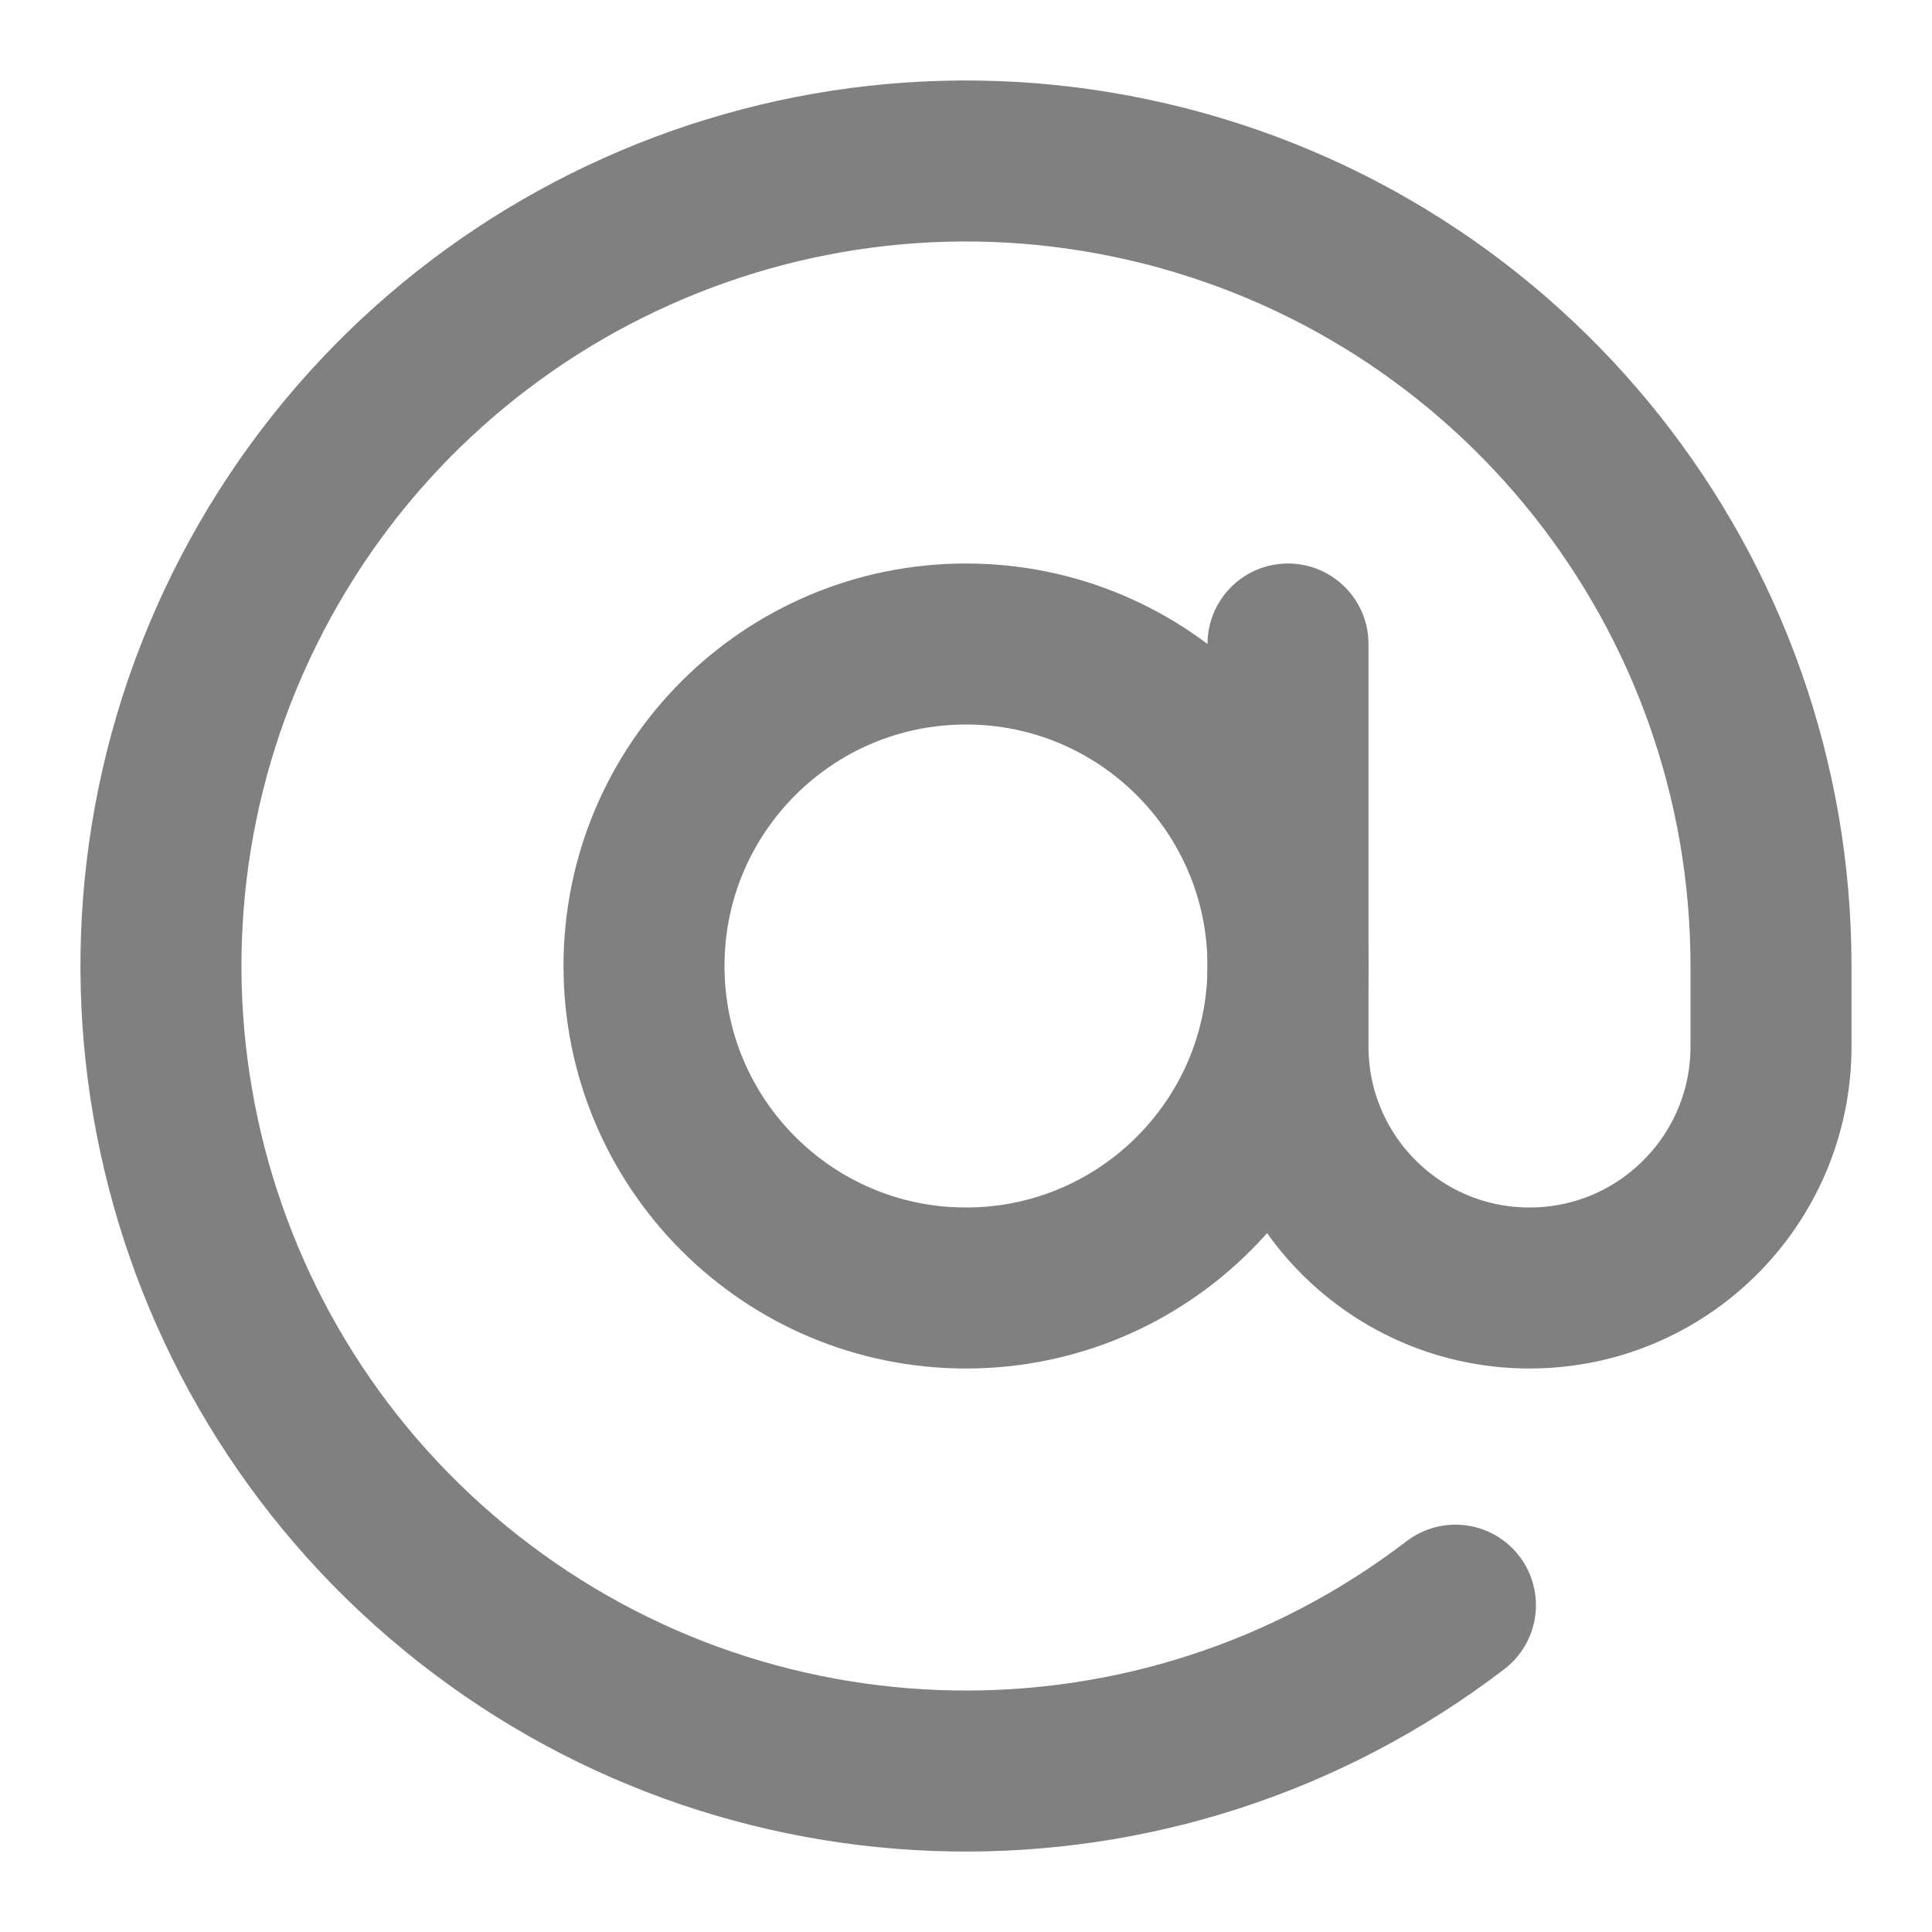
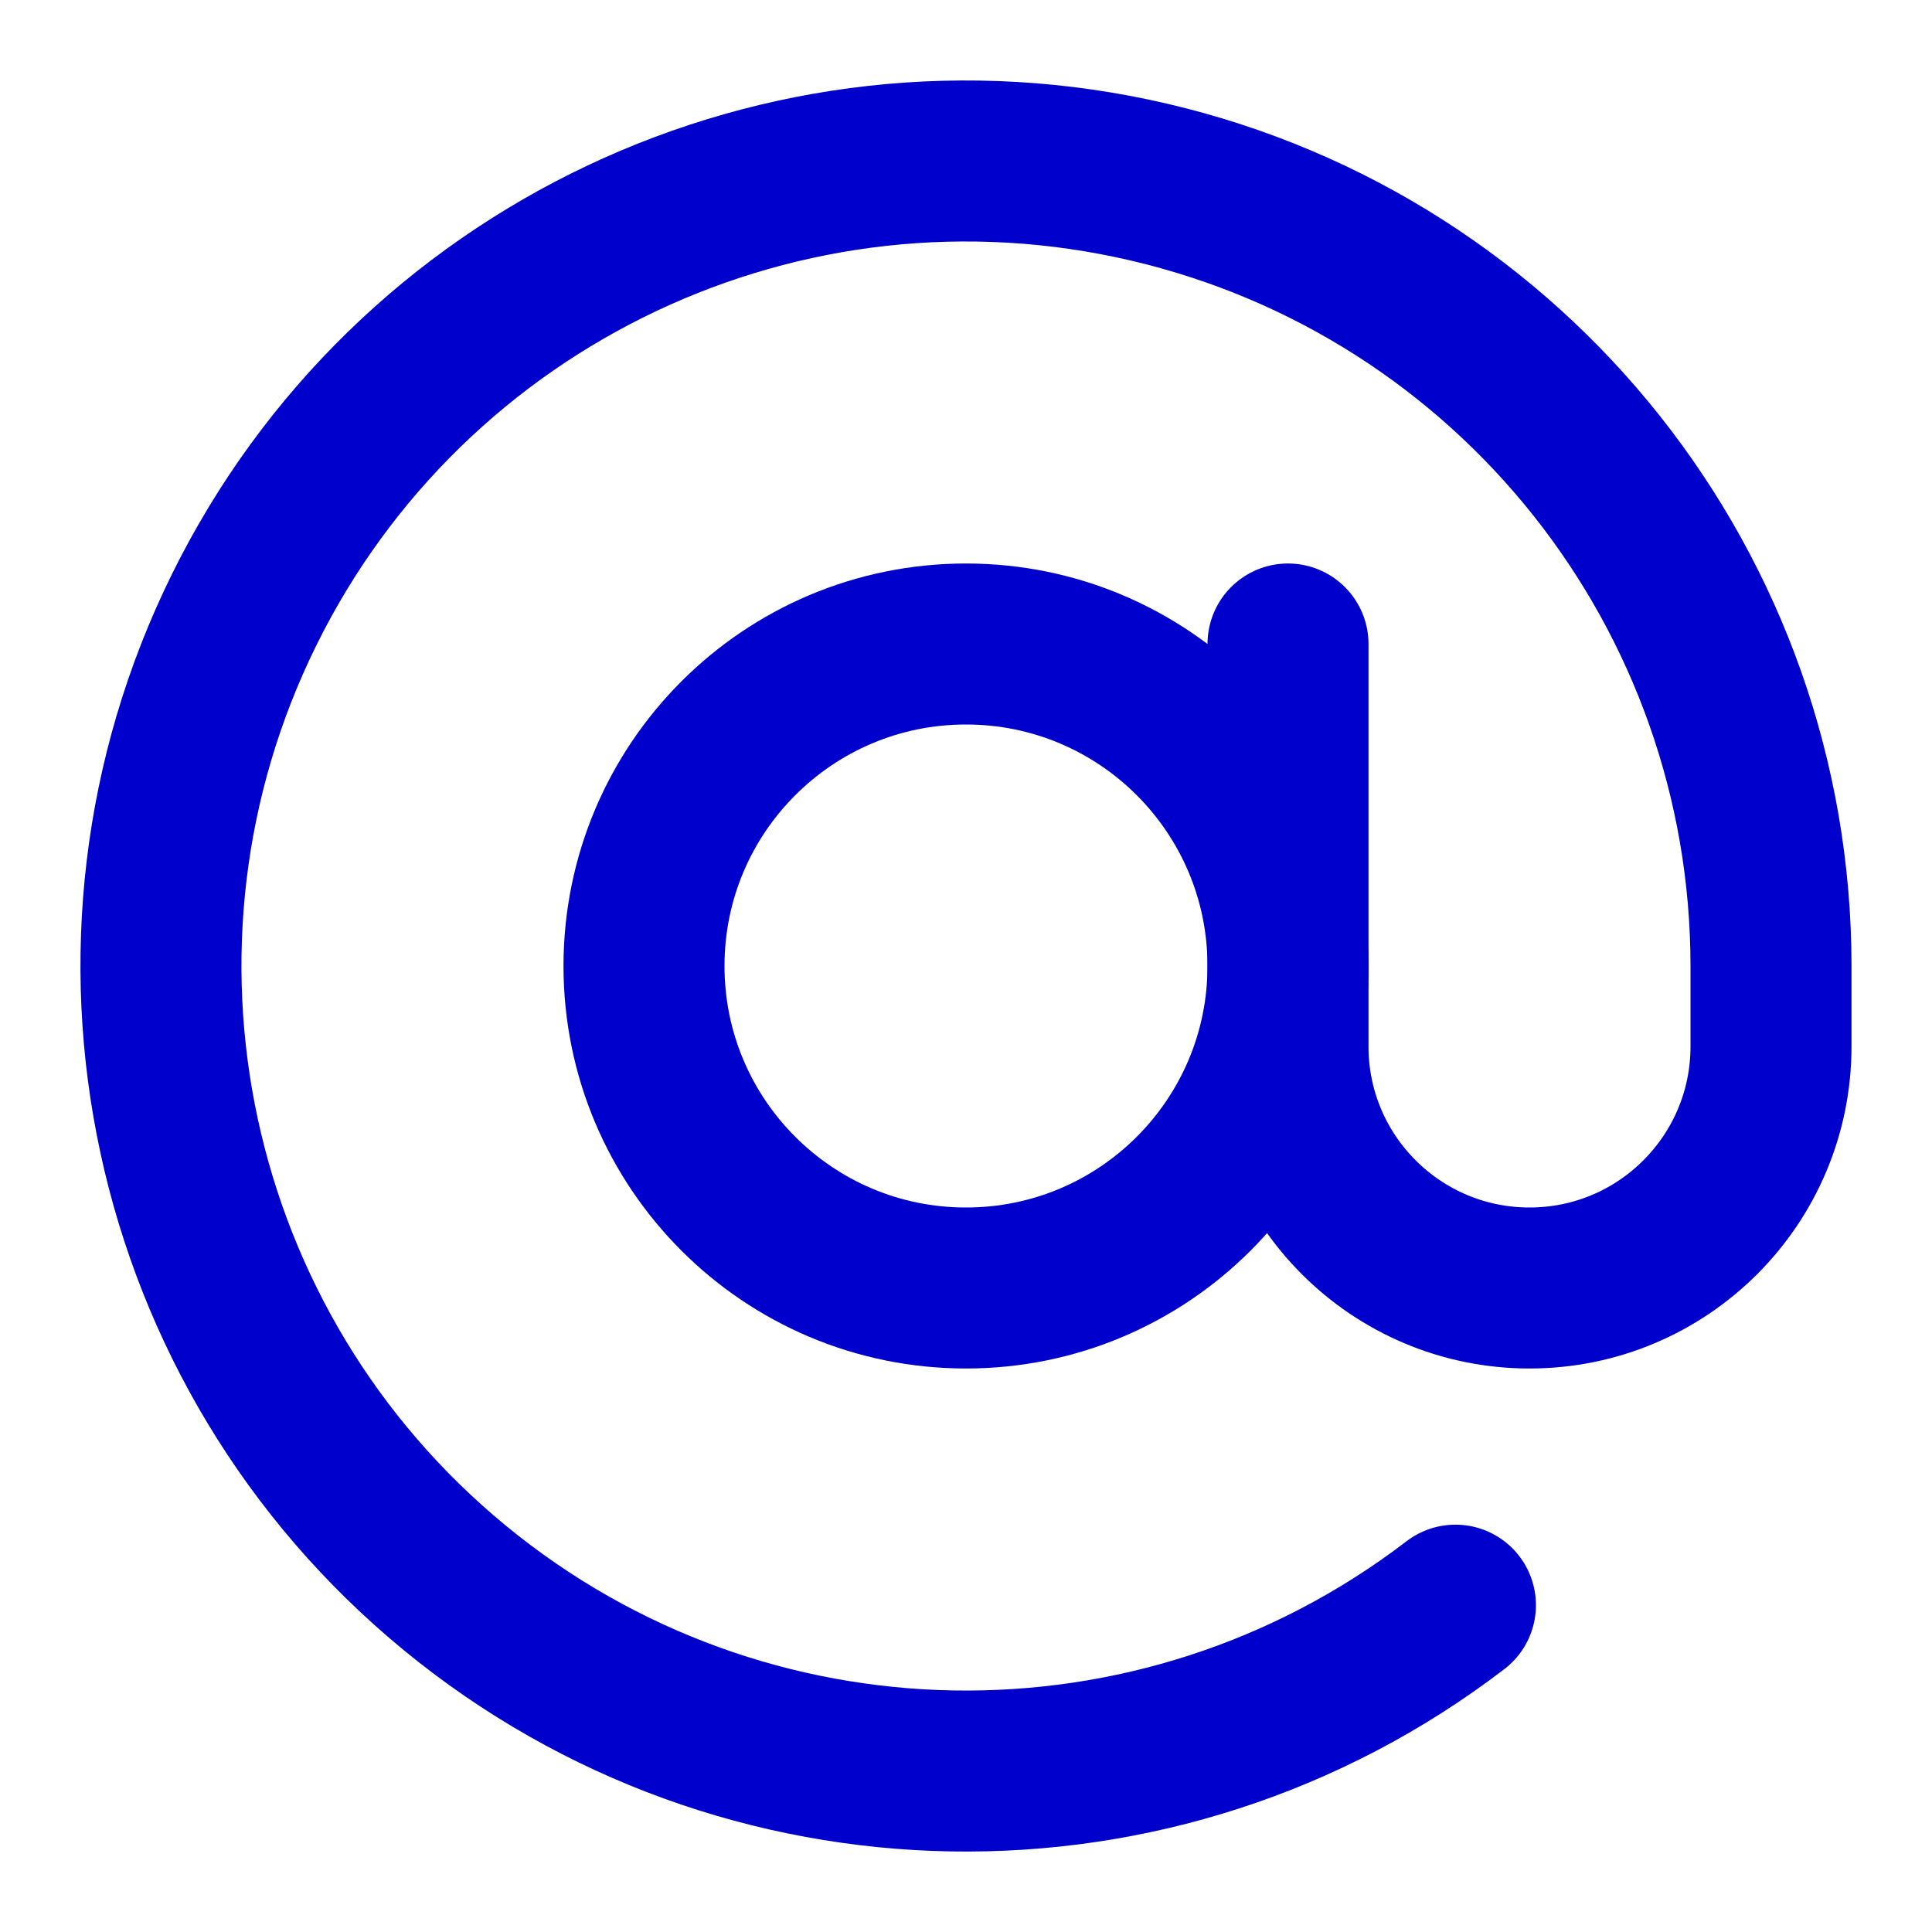
- <svg xmlns="http://www.w3.org/2000/svg" width="24" height="24" viewBox="0 0 24 24" fill="none" stroke="gray" stroke-width="2" stroke-linecap="round" stroke-linejoin="round" class="feather feather-at-sign">
+ <svg xmlns="http://www.w3.org/2000/svg" width="24" height="24" viewBox="0 0 24 24" fill="none" stroke="#0000CD" stroke-width="2" stroke-linecap="round" stroke-linejoin="round" class="feather feather-at-sign">
  <circle cx="12" cy="12" r="4" />
  <path d="M16 8v5a3 3 0 0 0 6 0v-1a10 10 0 1 0-3.92 7.94" />
</svg>
